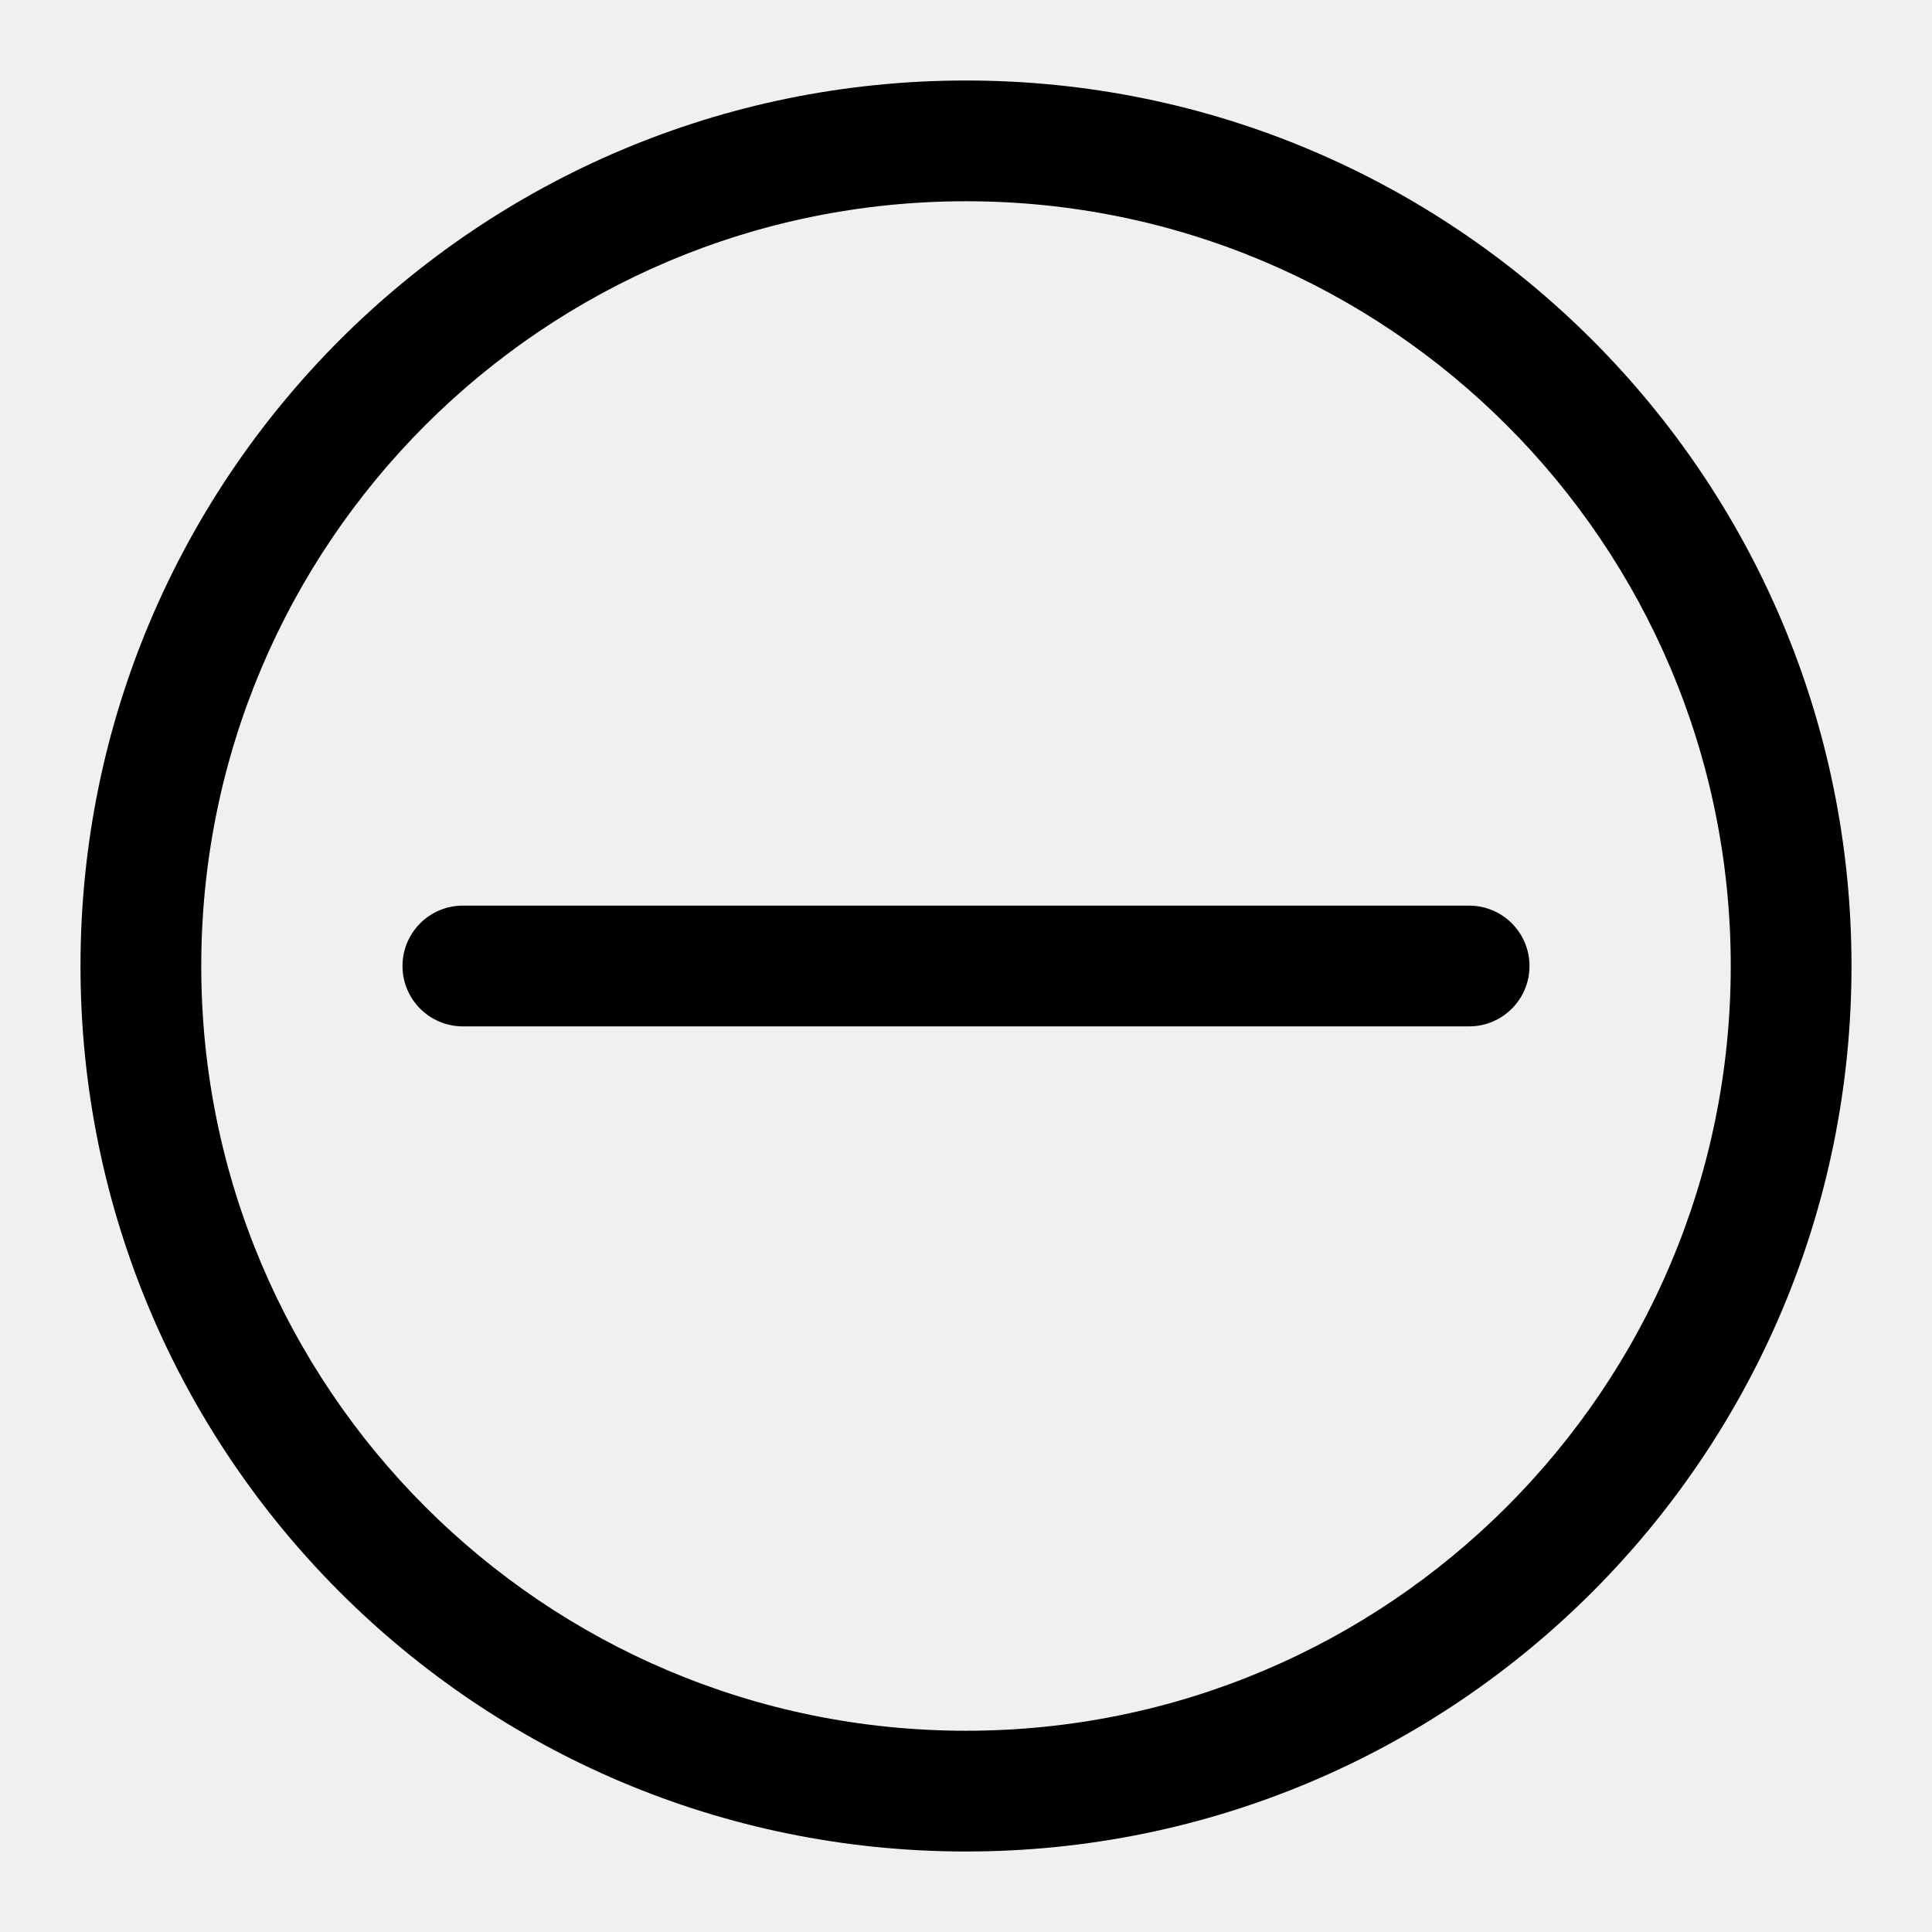
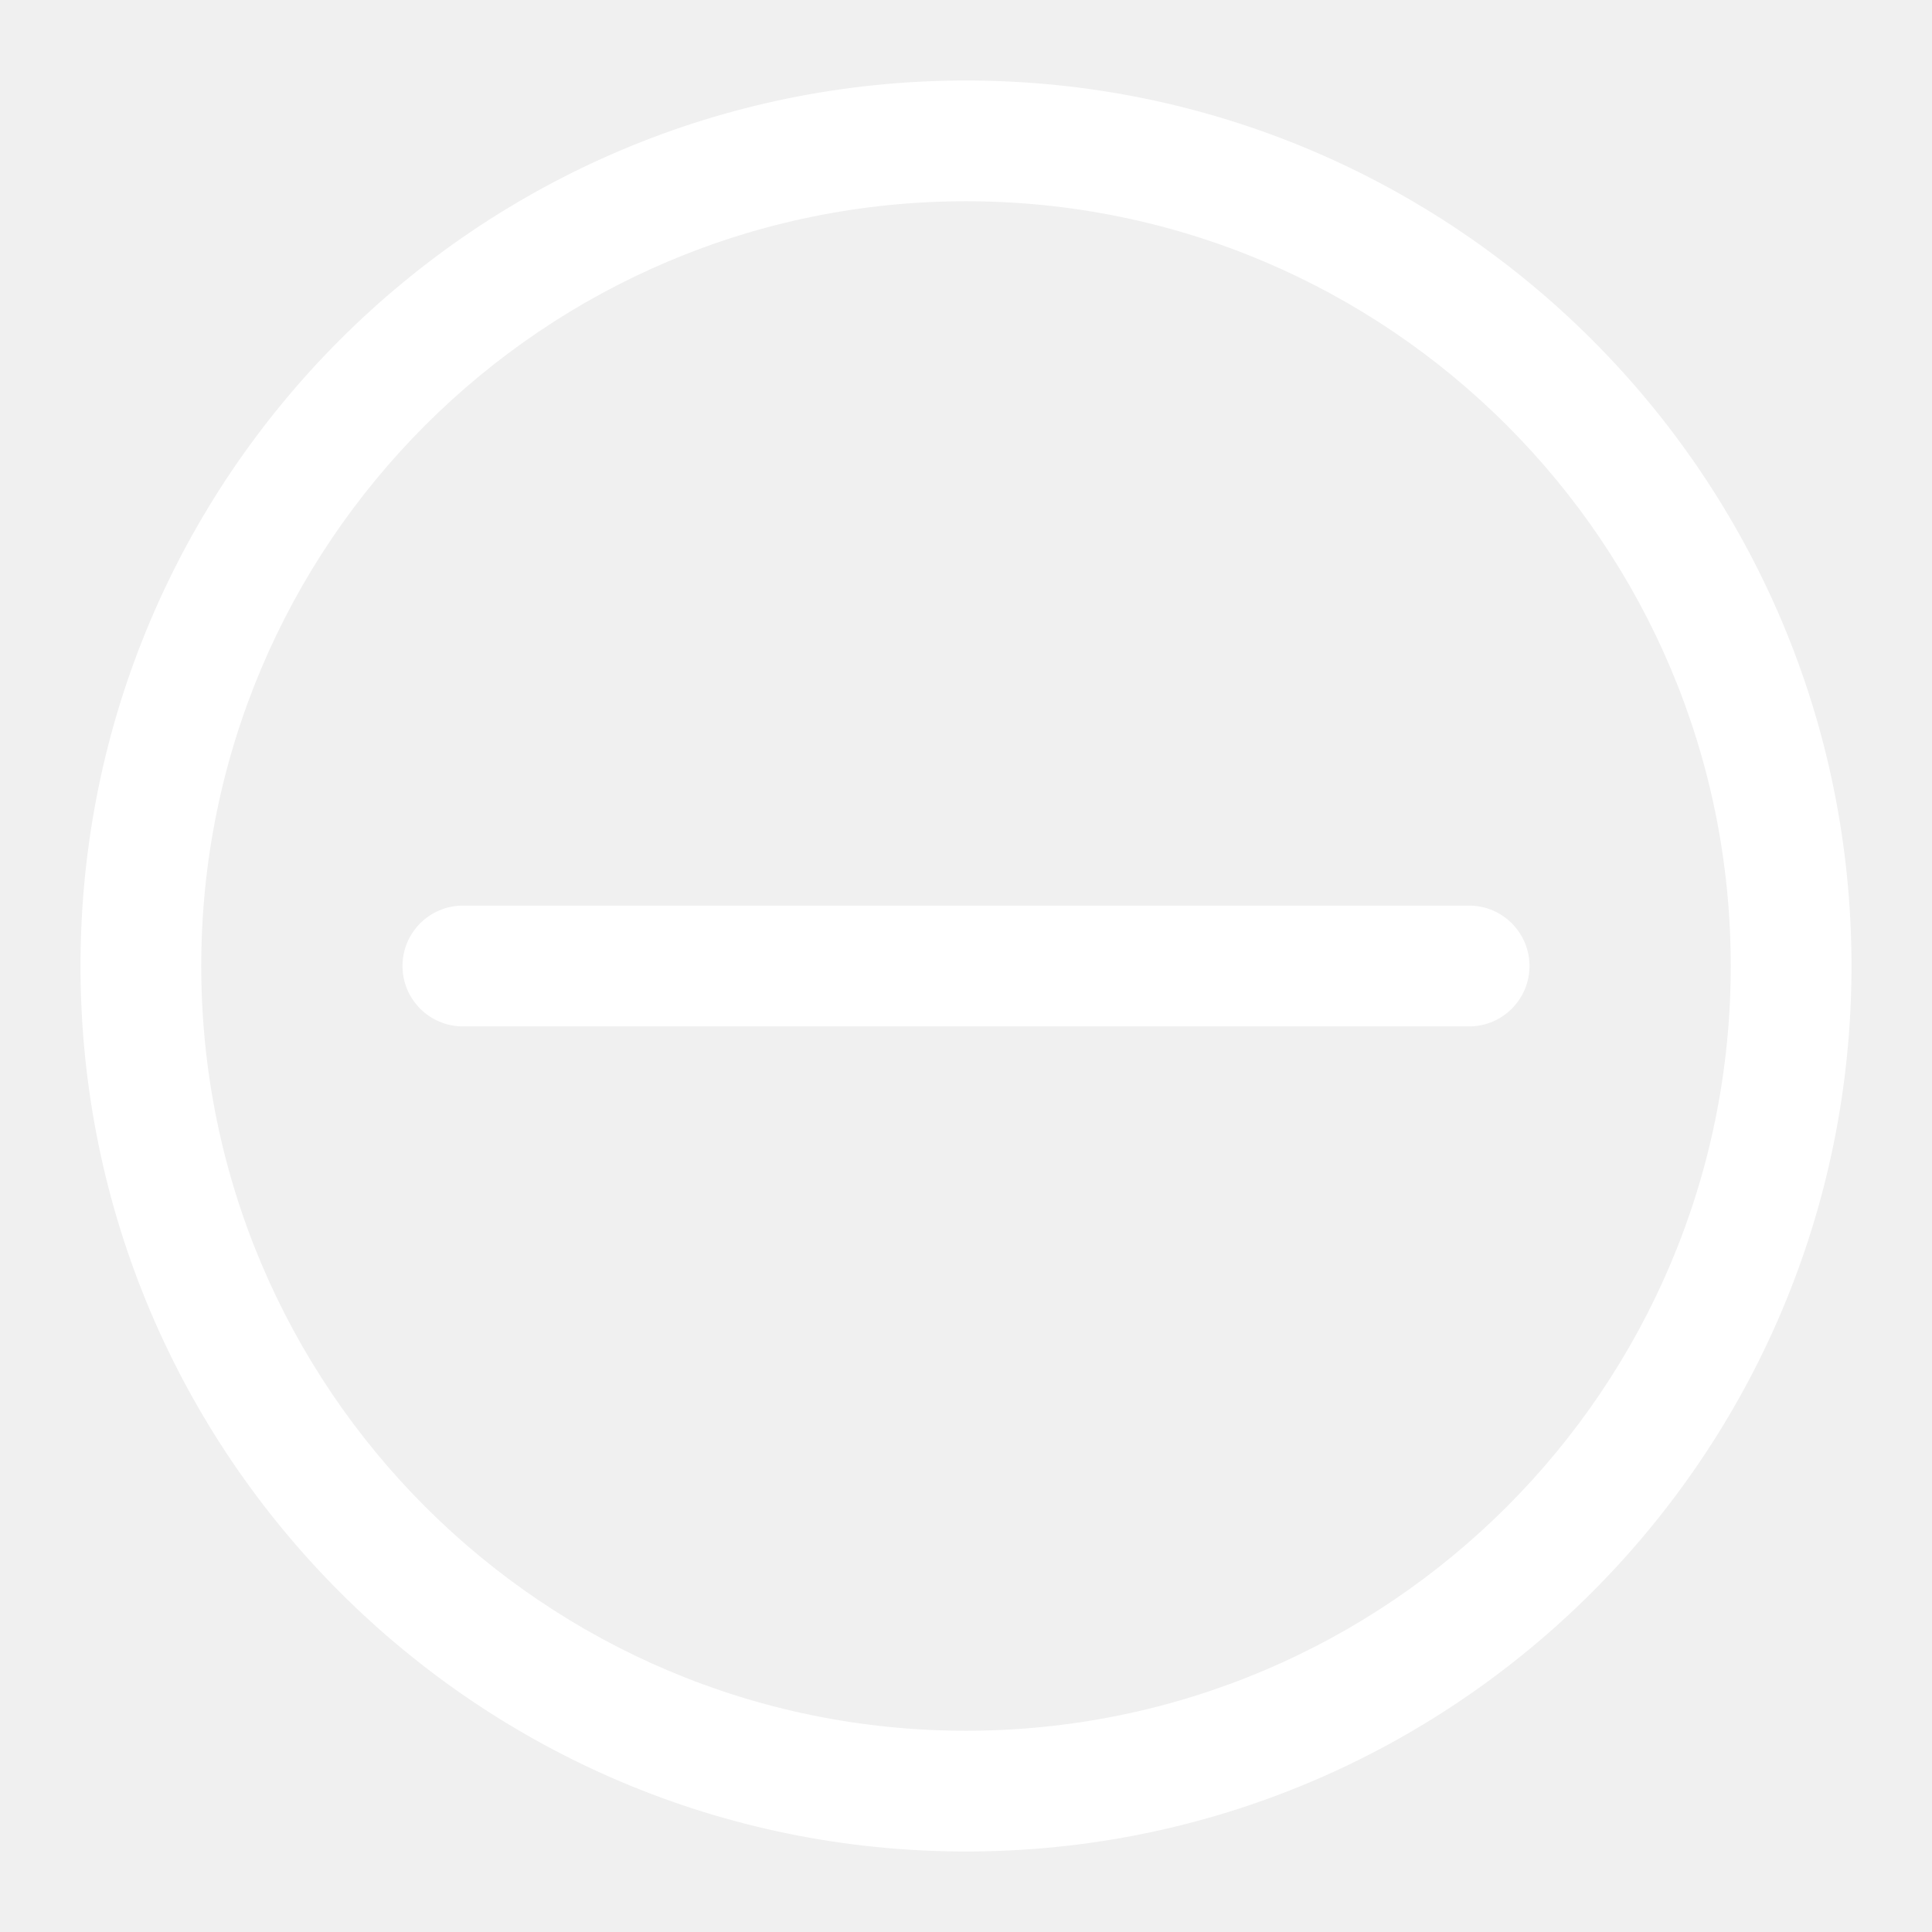
<svg xmlns="http://www.w3.org/2000/svg" width="24" height="24" viewBox="0 0 24 24">
-   <path fill-rule="evenodd" fill="currentColor" d="M2.5 12a9.5 9.5 0 1119 0 9.5 9.5 0 01-19 0zM12 1C5.925 1 1 5.925 1 12s4.925 11 11 11 11-4.925 11-11S18.075 1 12 1zm6.25 11.75a.75.75 0 000-1.5H5.75a.75.75 0 000 1.5h12.5z" />
+   <path fill-rule="evenodd" fill="#ffffff" d="M2.5 12a9.5 9.5 0 1119 0 9.5 9.5 0 01-19 0zM12 1C5.925 1 1 5.925 1 12s4.925 11 11 11 11-4.925 11-11S18.075 1 12 1zm6.25 11.75a.75.75 0 000-1.5H5.75a.75.75 0 000 1.5h12.5z" />
</svg>
